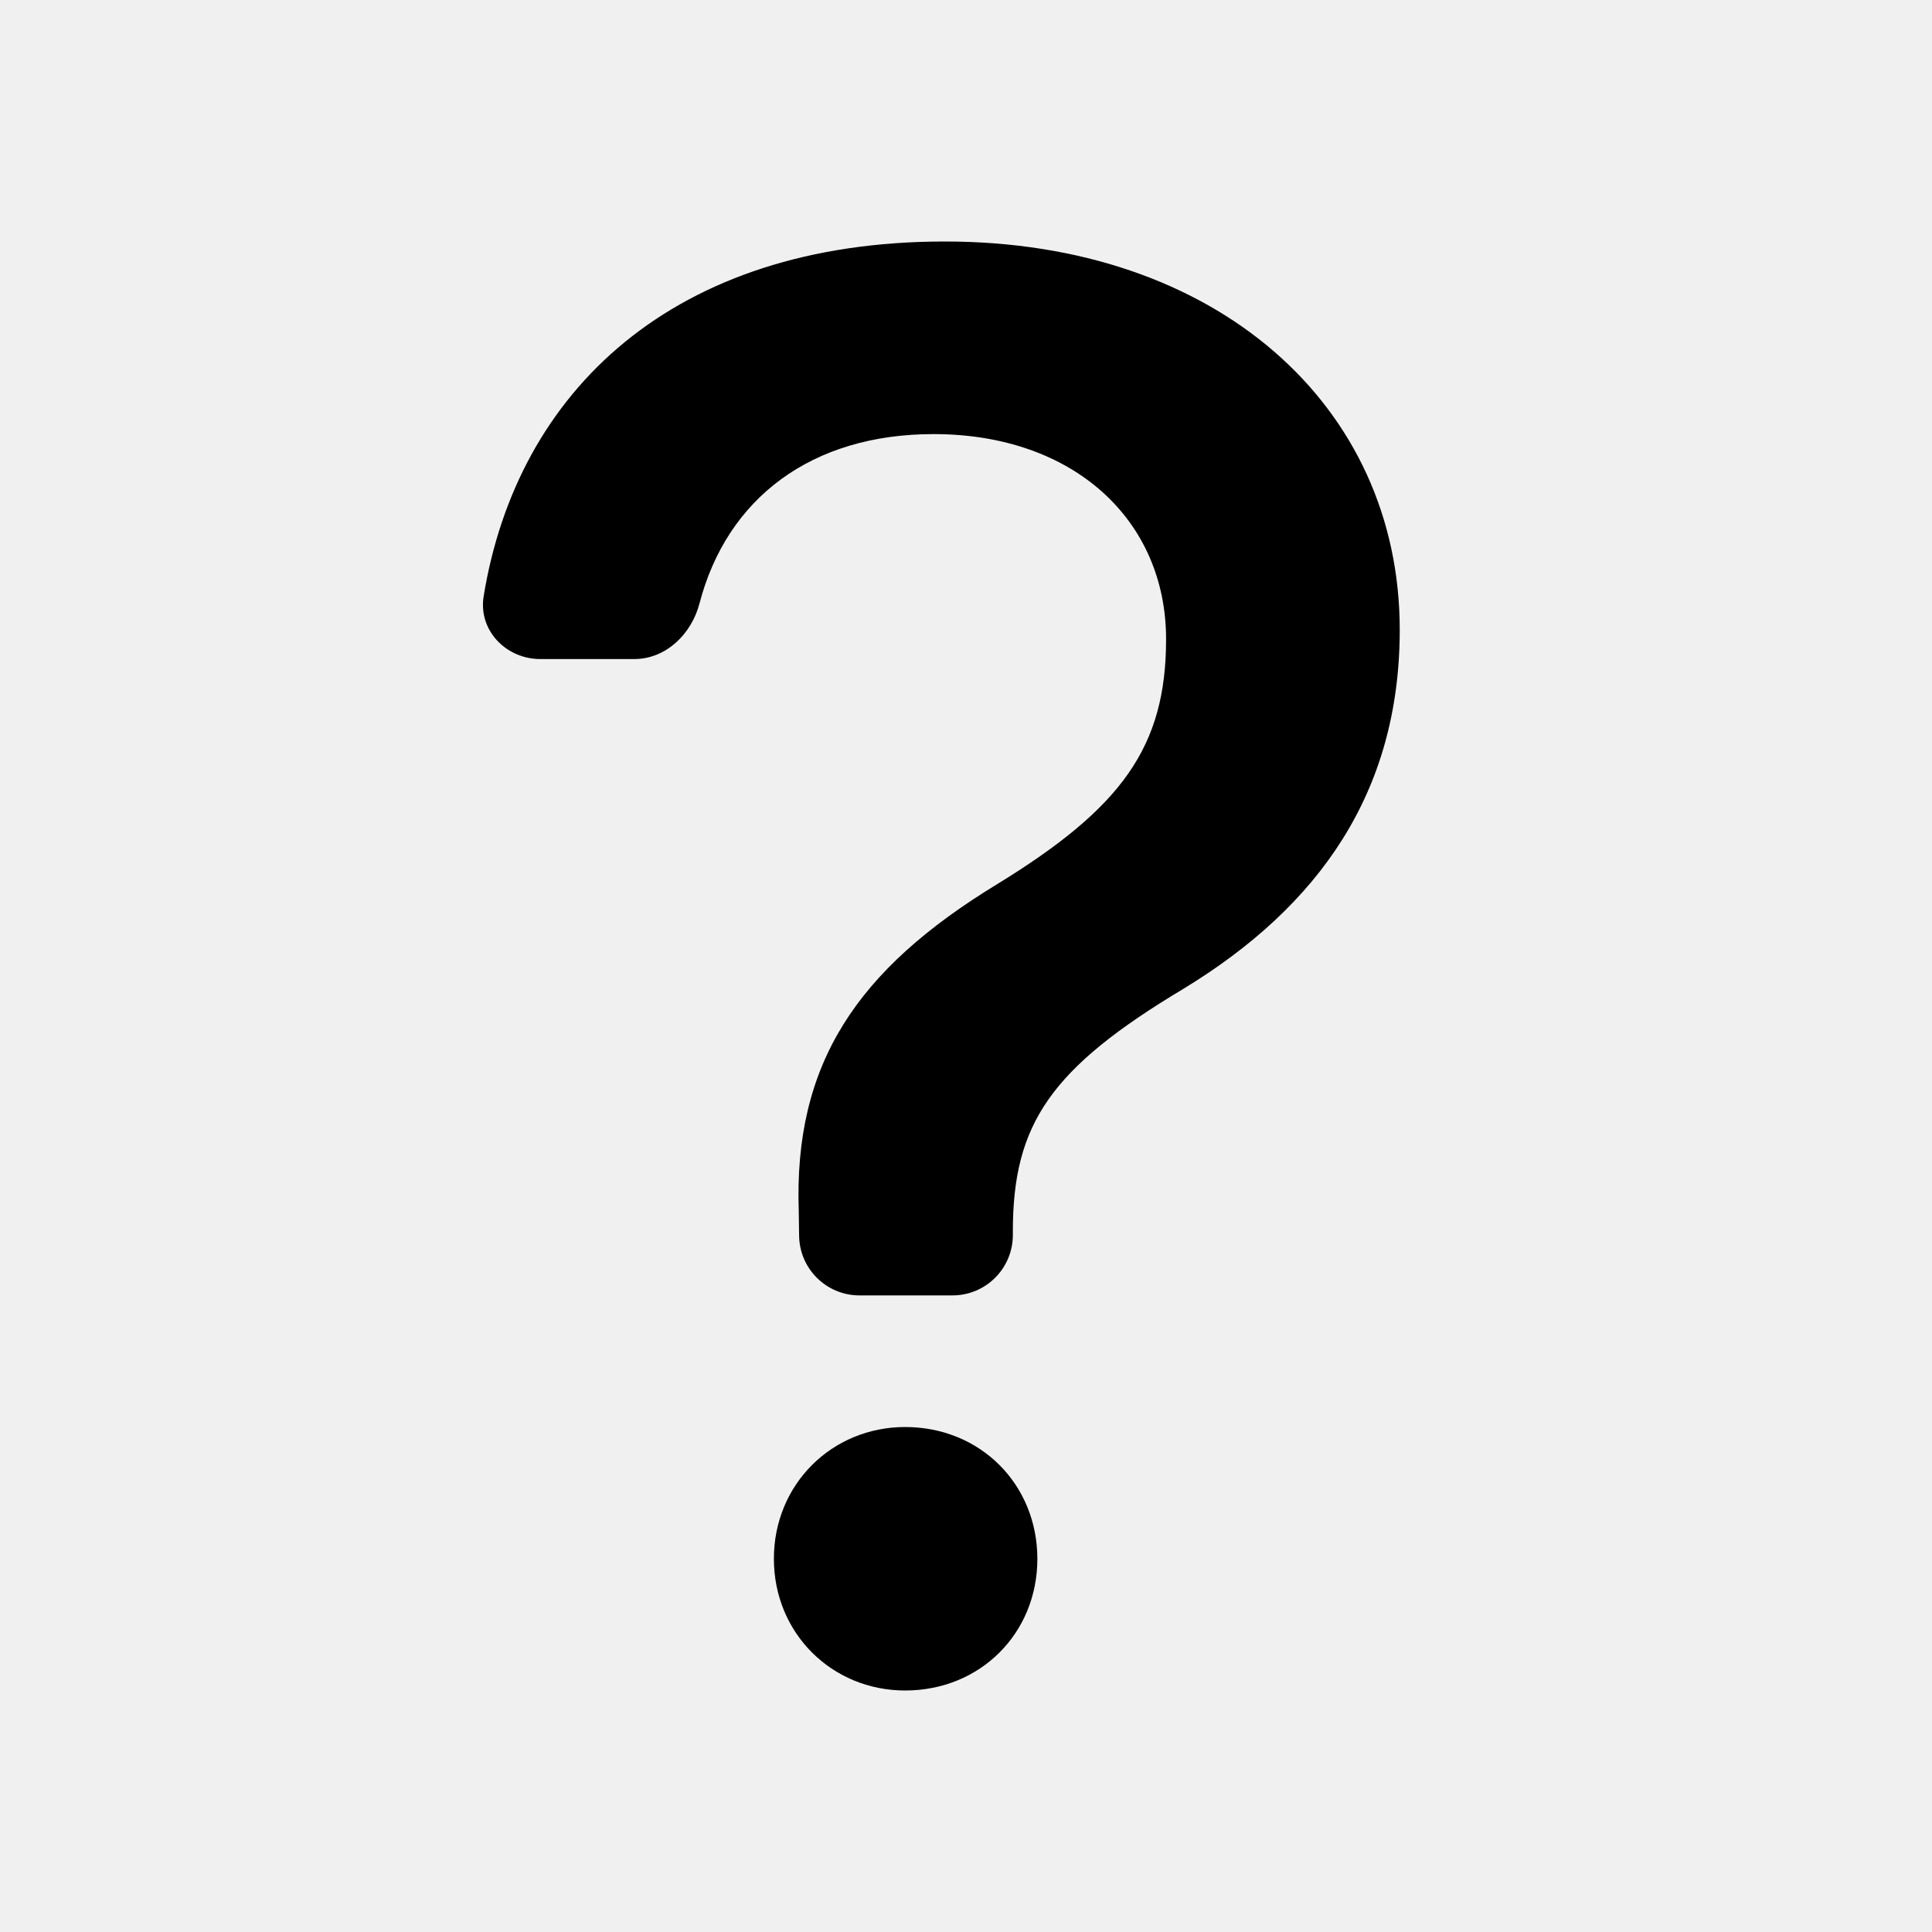
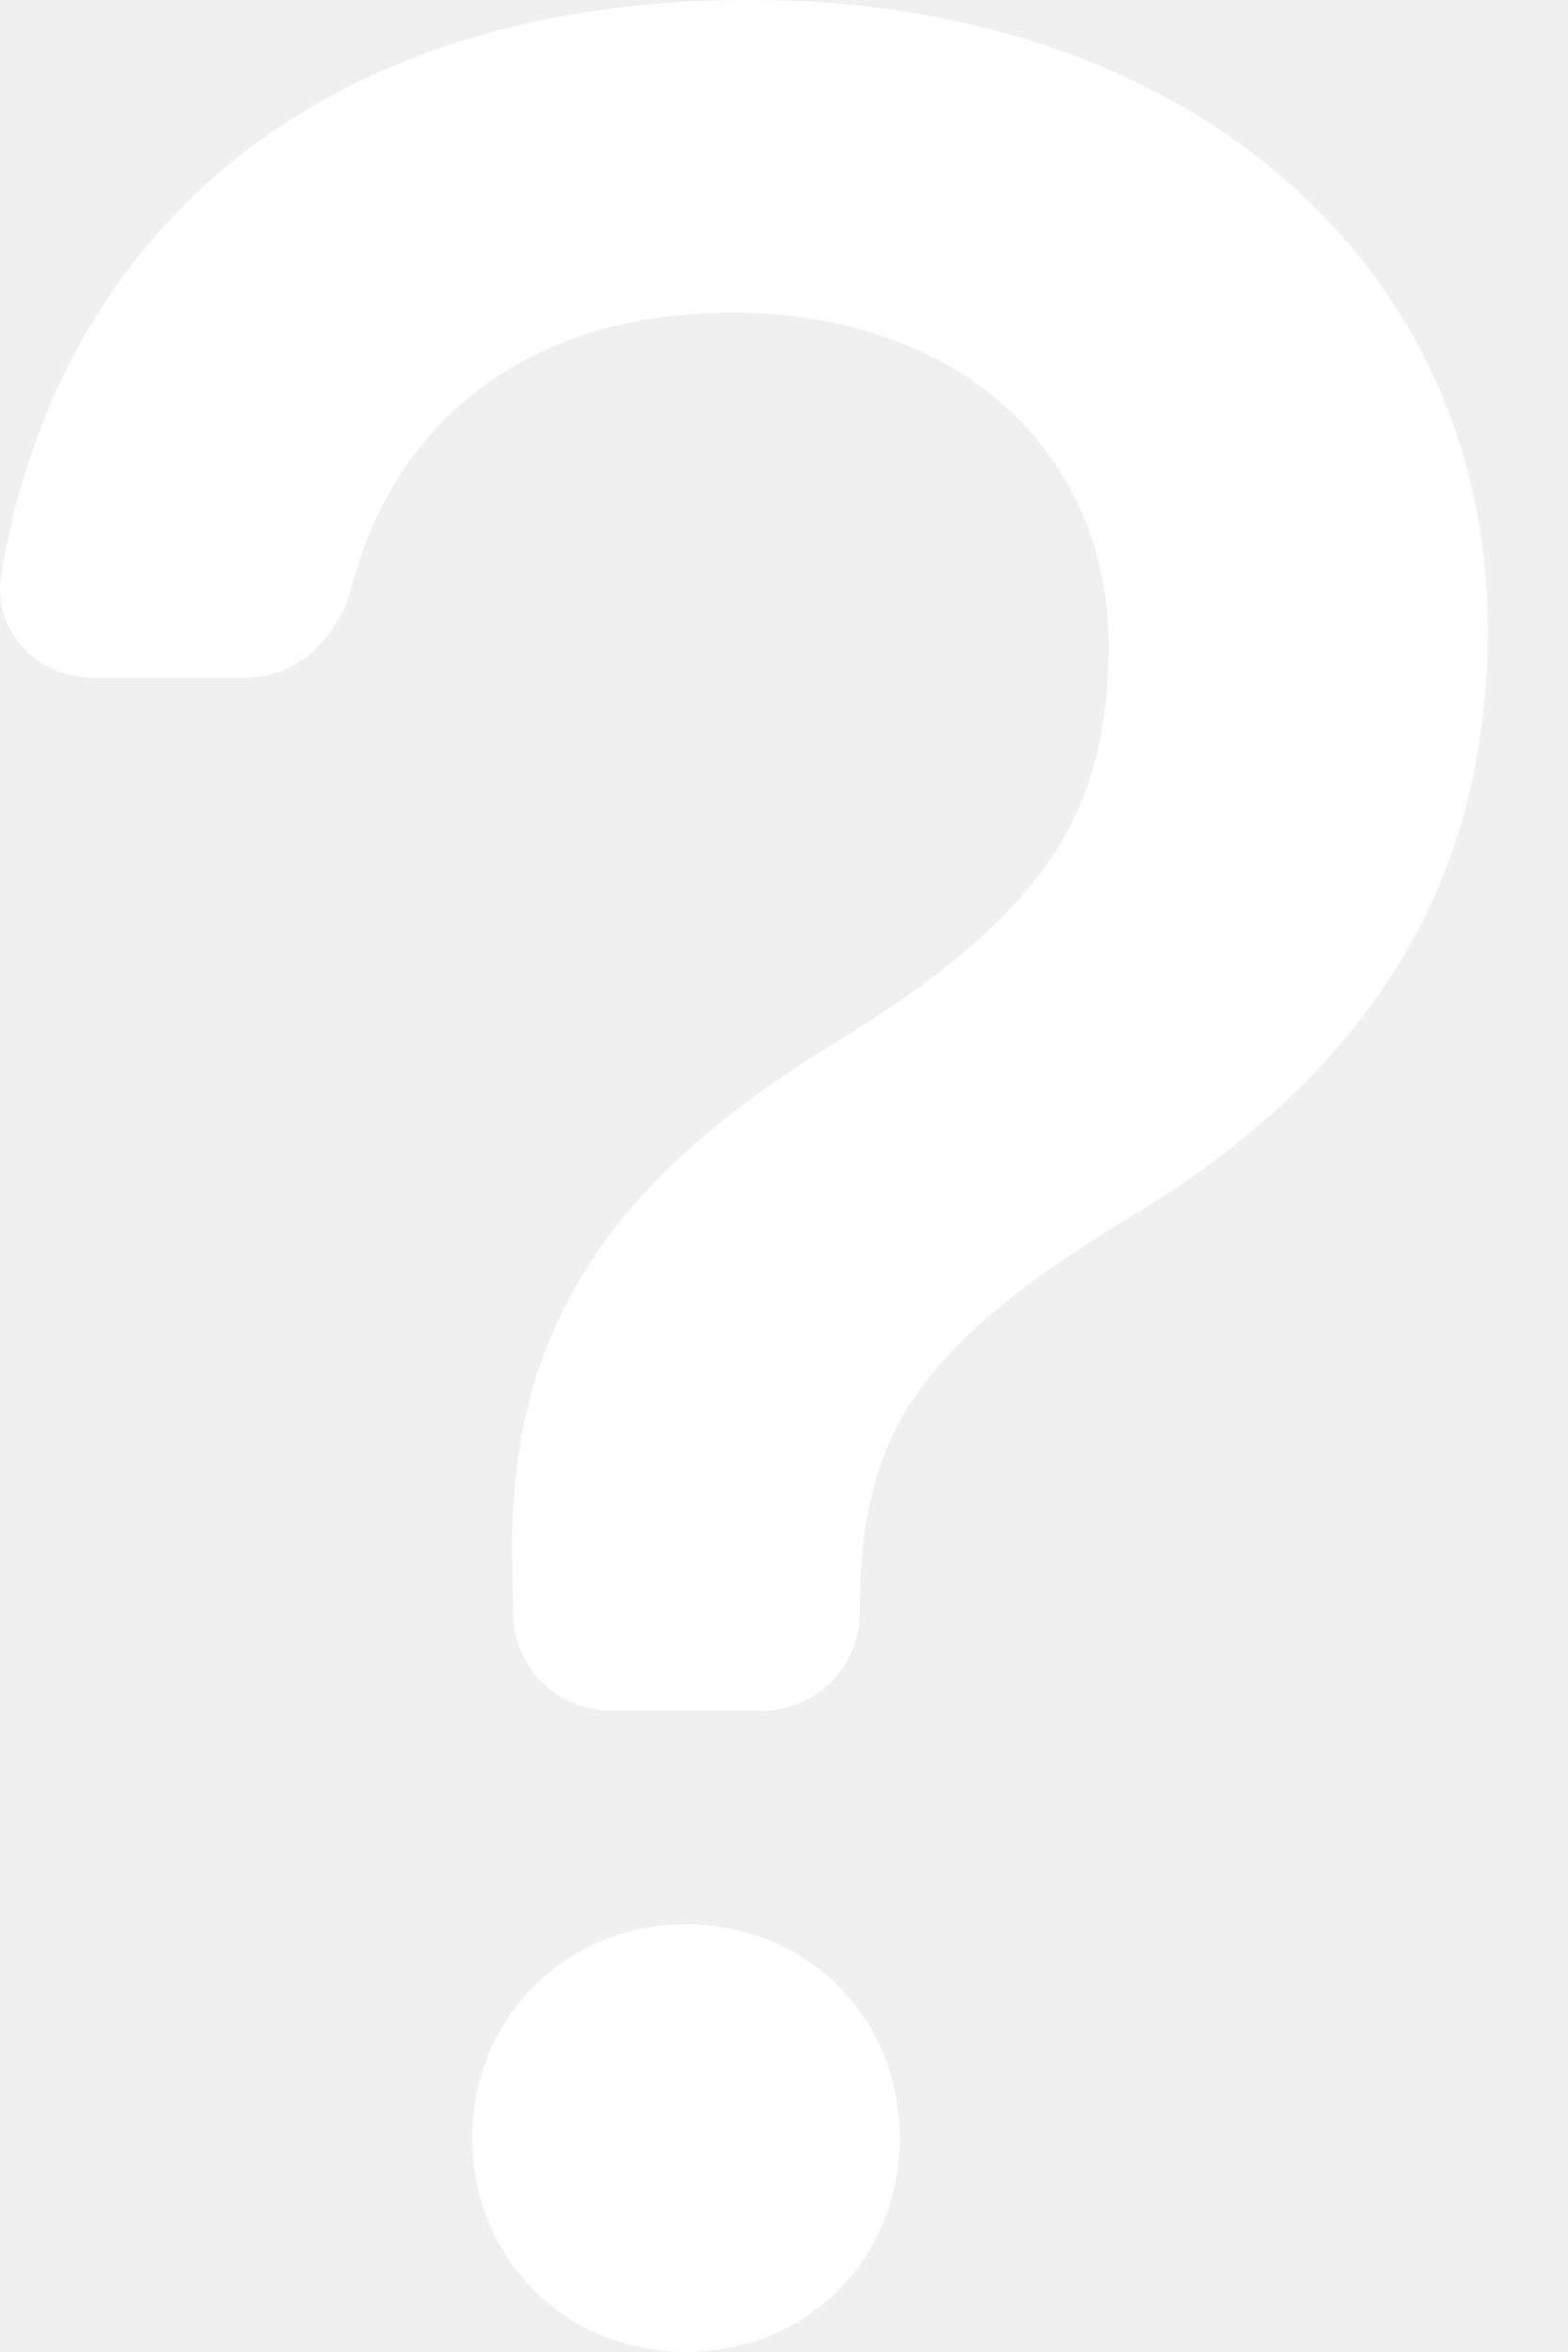
- <svg xmlns="http://www.w3.org/2000/svg" width="16" height="16" fill="currentColor" class="bi bi-question-lg" viewBox="0 0 16 16">
-   <path fill-rule="evenodd" d="M4.475 5.458c-.284 0-.514-.237-.47-.517C4.28 3.24 5.576 2 7.825 2c2.25 0 3.767 1.36 3.767 3.215 0 1.344-.665 2.288-1.79 2.973-1.1.659-1.414 1.118-1.414 2.01v.03a.5.5 0 0 1-.5.5h-.77a.5.5 0 0 1-.5-.495l-.003-.2c-.043-1.221.477-2.001 1.645-2.712 1.03-.632 1.397-1.135 1.397-2.028 0-.979-.758-1.698-1.926-1.698-1.009 0-1.71.529-1.938 1.402-.066.254-.278.461-.54.461h-.777ZM7.496 14c.622 0 1.095-.474 1.095-1.09 0-.618-.473-1.092-1.095-1.092-.606 0-1.087.474-1.087 1.091S6.89 14 7.496 14" />
+ <svg xmlns="http://www.w3.org/2000/svg" width="16" height="24" viewBox="0 0 16 24" fill="none">
+   <path fill-rule="evenodd" clip-rule="evenodd" d="M0.951 6.916C0.383 6.916 -0.077 6.442 0.011 5.882C0.561 2.48 3.153 0 7.651 0C12.151 0 15.185 2.72 15.185 6.43C15.185 9.118 13.855 11.006 11.605 12.376C9.405 13.694 8.777 14.612 8.777 16.396V16.456C8.777 16.721 8.671 16.976 8.484 17.163C8.296 17.351 8.042 17.456 7.777 17.456H6.237C5.973 17.456 5.721 17.352 5.533 17.167C5.346 16.981 5.239 16.73 5.237 16.466L5.231 16.066C5.145 13.624 6.185 12.064 8.521 10.642C10.581 9.378 11.315 8.372 11.315 6.586C11.315 4.628 9.799 3.19 7.463 3.19C5.445 3.19 4.043 4.248 3.587 5.994C3.455 6.502 3.031 6.916 2.507 6.916H0.951ZM6.993 24C8.237 24 9.183 23.052 9.183 21.82C9.183 20.584 8.237 19.636 6.993 19.636C5.781 19.636 4.819 20.584 4.819 21.818C4.819 23.052 5.781 24 6.993 24Z" fill="white" />
</svg>
